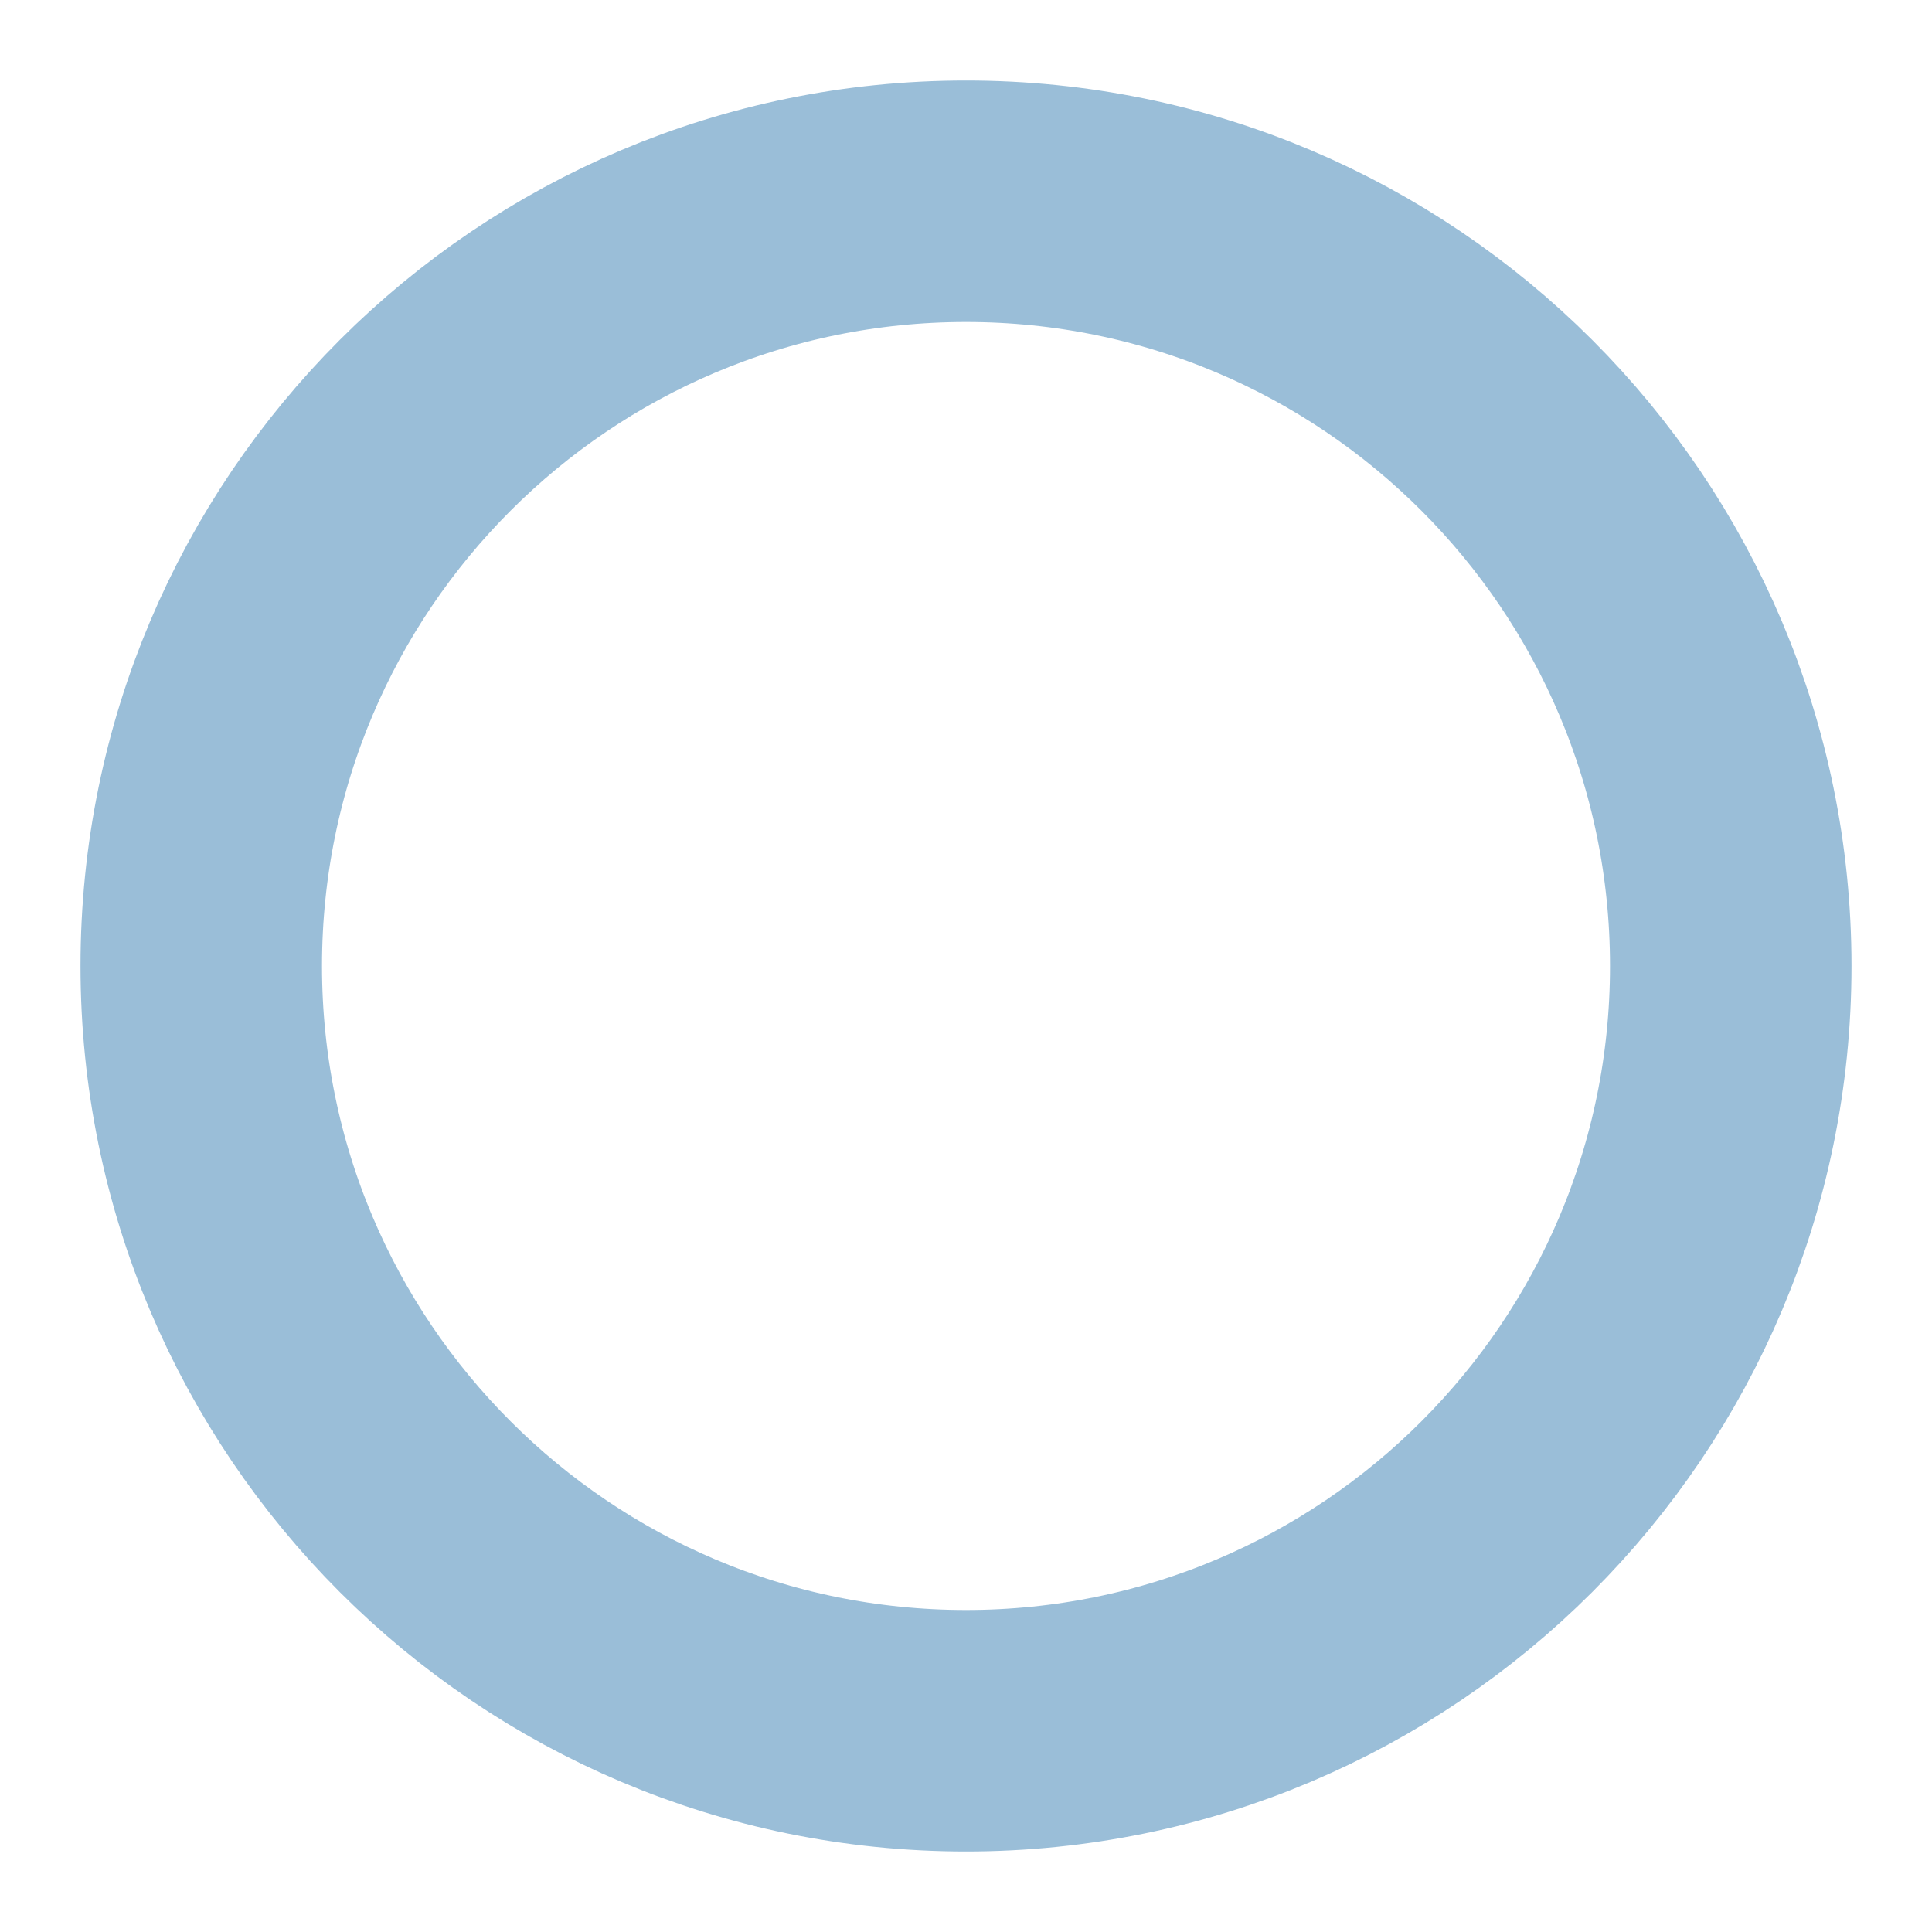
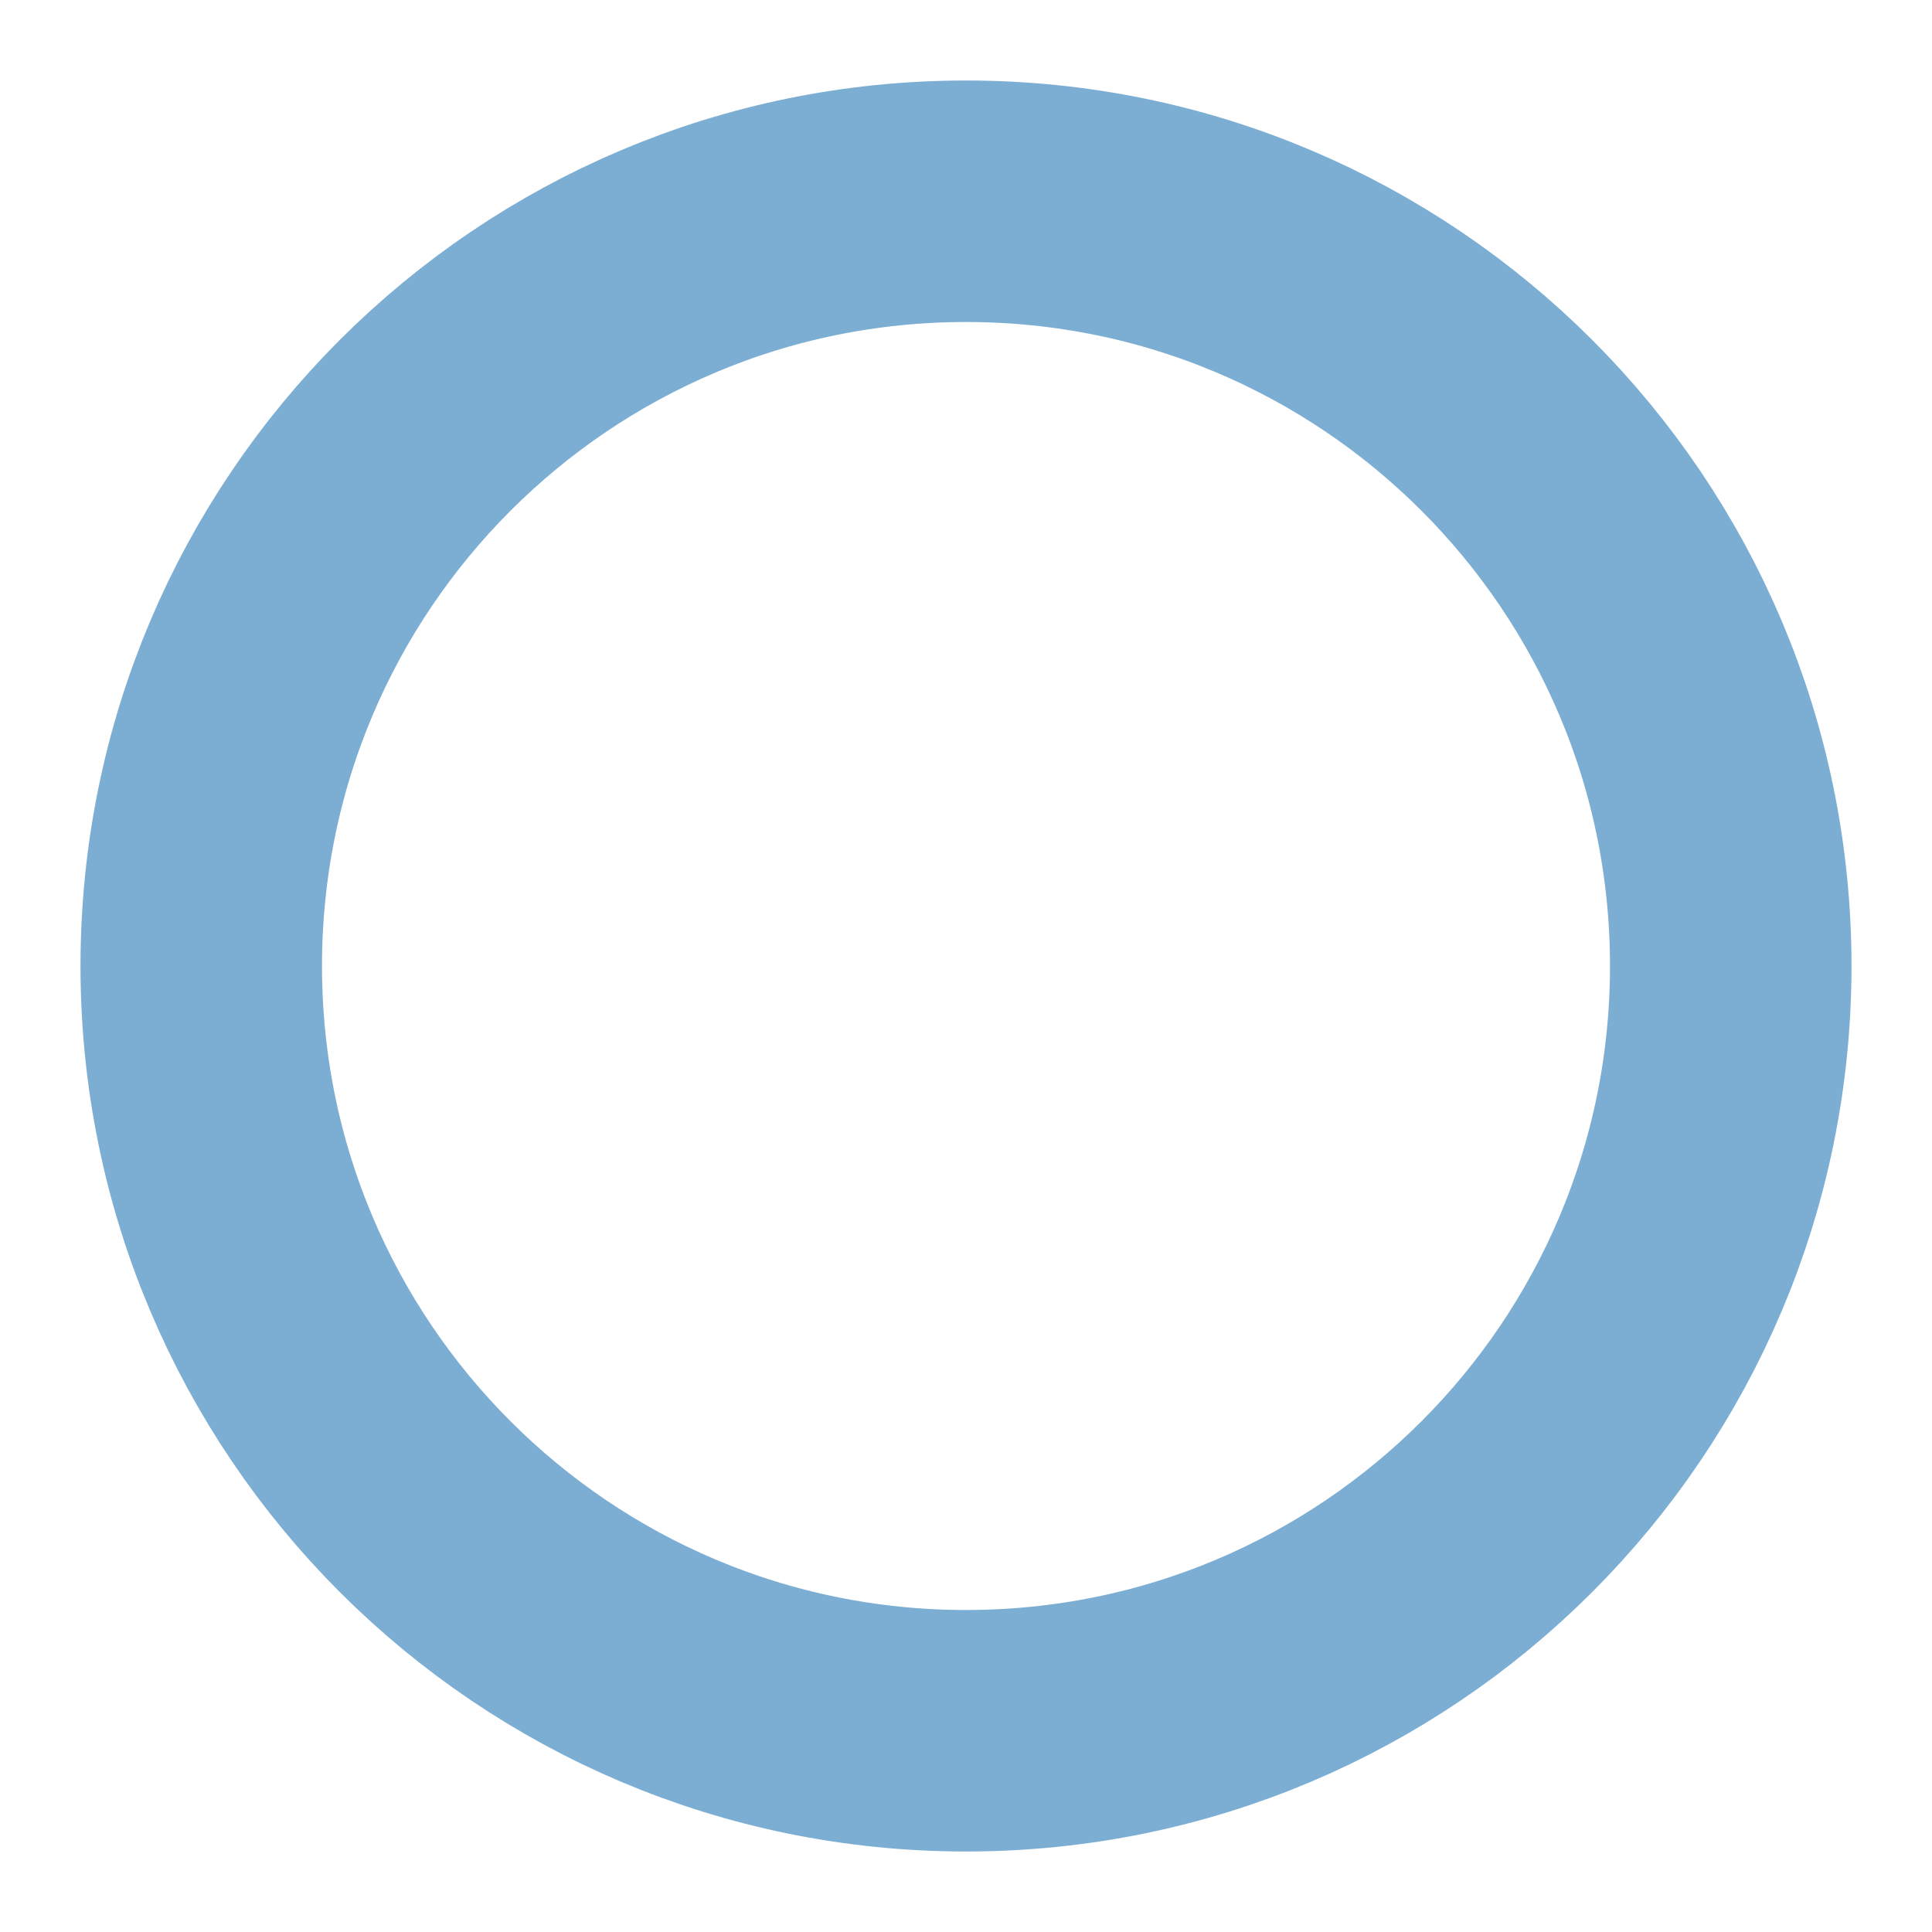
- <svg xmlns="http://www.w3.org/2000/svg" width="24" height="24" stroke="#9abed8" viewBox="0 0 24 24">
+ <svg xmlns="http://www.w3.org/2000/svg" width="24" height="24" stroke="#7caed3" viewBox="0 0 24 24">
  <style>.spinner_V8m1{transform-origin:center;animation:spinner_zKoa 2s linear infinite}.spinner_V8m1 circle{stroke-linecap:round;animation:spinner_YpZS 1.5s ease-in-out infinite}@keyframes spinner_zKoa{100%{transform:rotate(360deg)}}@keyframes spinner_YpZS{0%{stroke-dasharray:0 150;stroke-dashoffset:0}47.5%{stroke-dasharray:42 150;stroke-dashoffset:-16}95%,100%{stroke-dasharray:42 150;stroke-dashoffset:-59}}</style>
  <g class="spinner_V8m1">
    <circle cx="12" cy="12" r="9.5" fill="none" stroke-width="3" />
  </g>
</svg>
